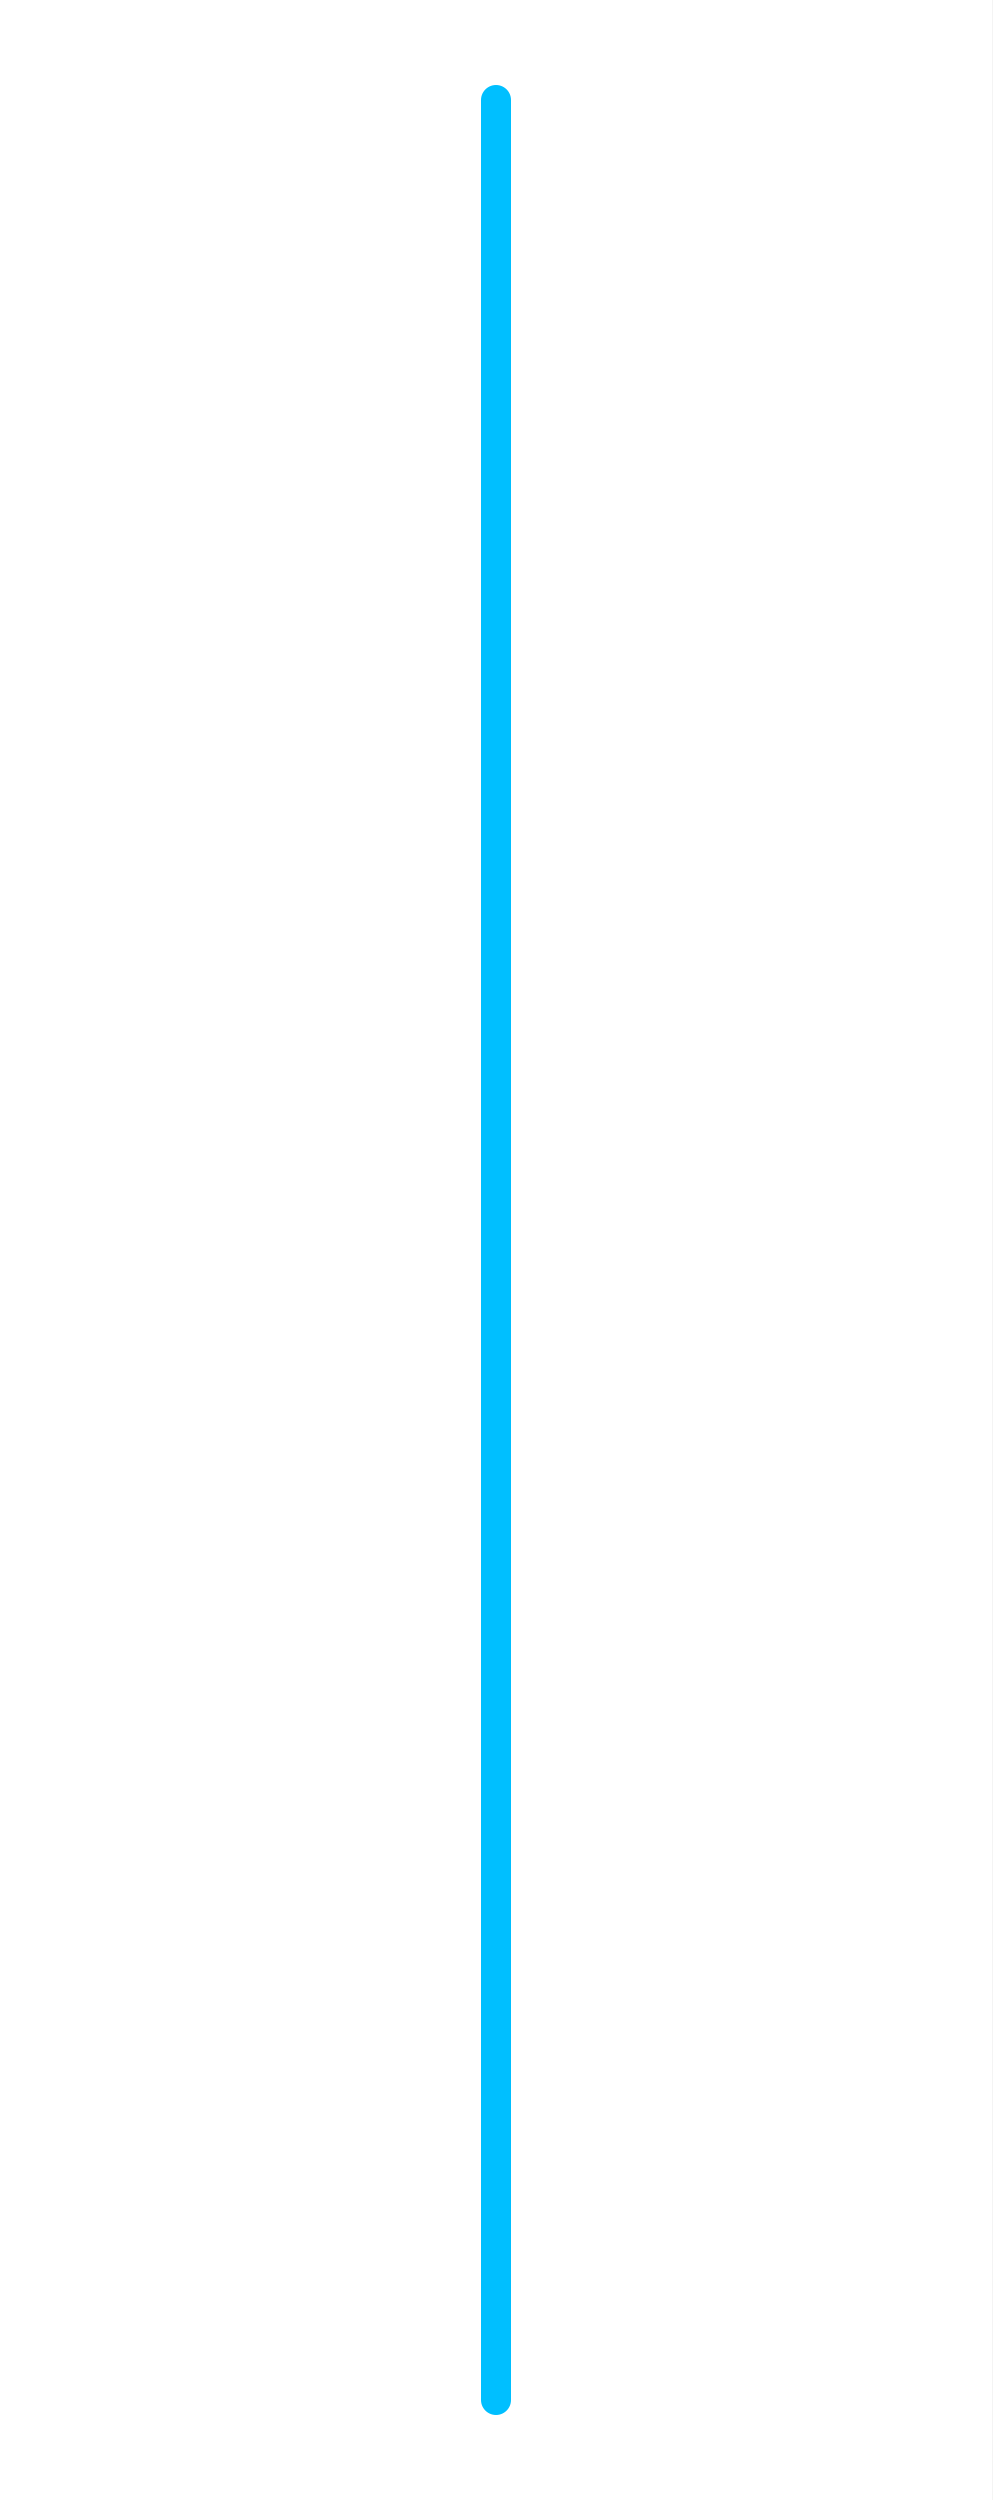
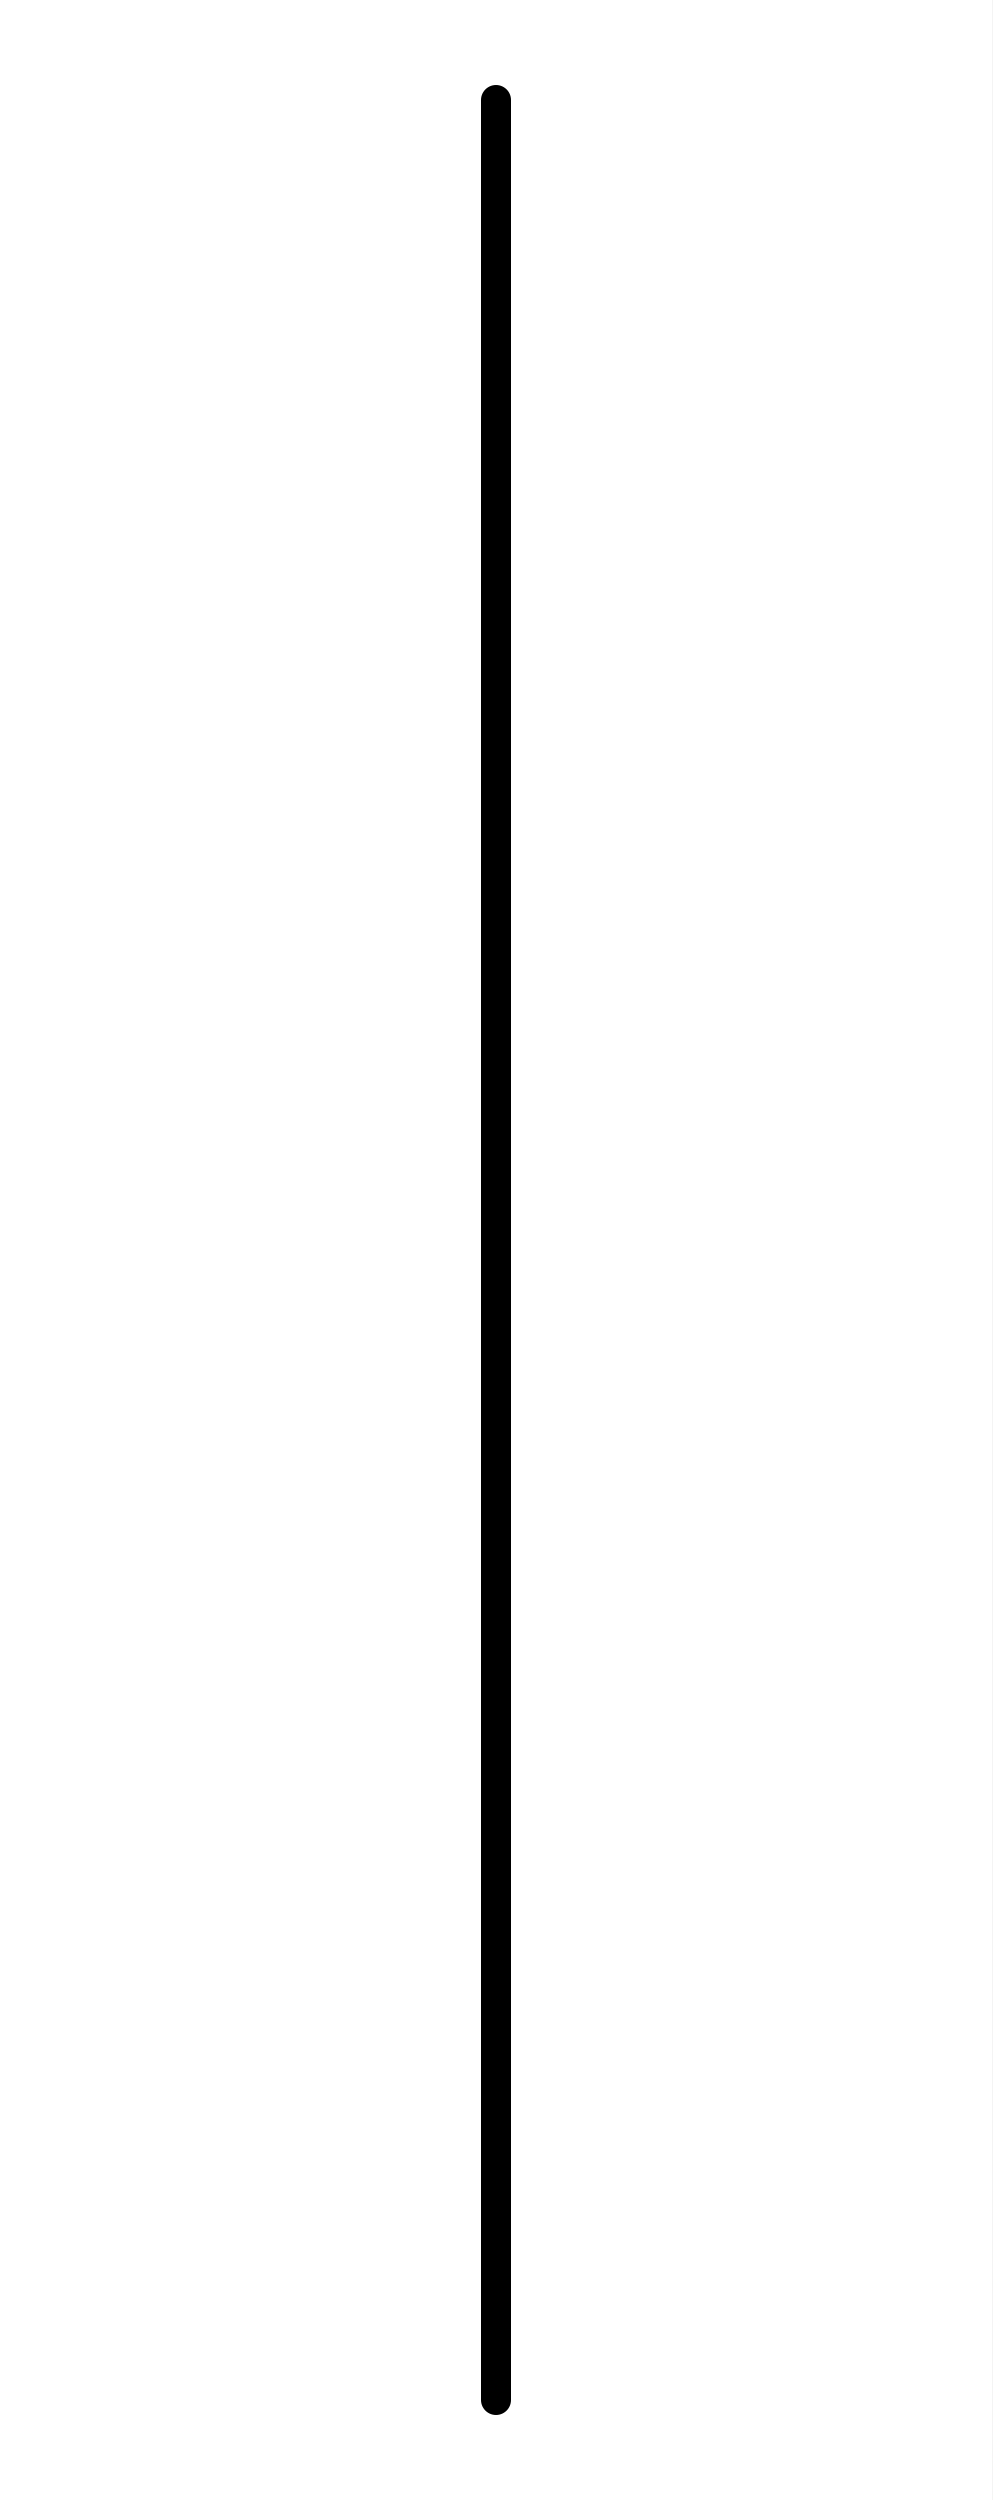
<svg xmlns="http://www.w3.org/2000/svg" viewBox="0 0 3969 10000">
  <defs>
-     <style>.C1 {stroke: #00bfff; stroke-width: 120; stroke-opacity: 1.000; fill: none; fill-opacity: 1.000;}</style>
+     <style>.C1 {stroke: #000000; stroke-width: 120; stroke-opacity: 1.000; fill: none; fill-opacity: 1.000;}</style>
  </defs>
  <rect fill="#ffffff" x="0" y="0" width="3969" height="10000" fill-opacity="1.0" />
  <g stroke-linecap="round" stroke-linejoin="round" fill-rule="evenodd">
    <path d="M 1984 9600 l -0 -9200" class="C1" />
  </g>
</svg>
